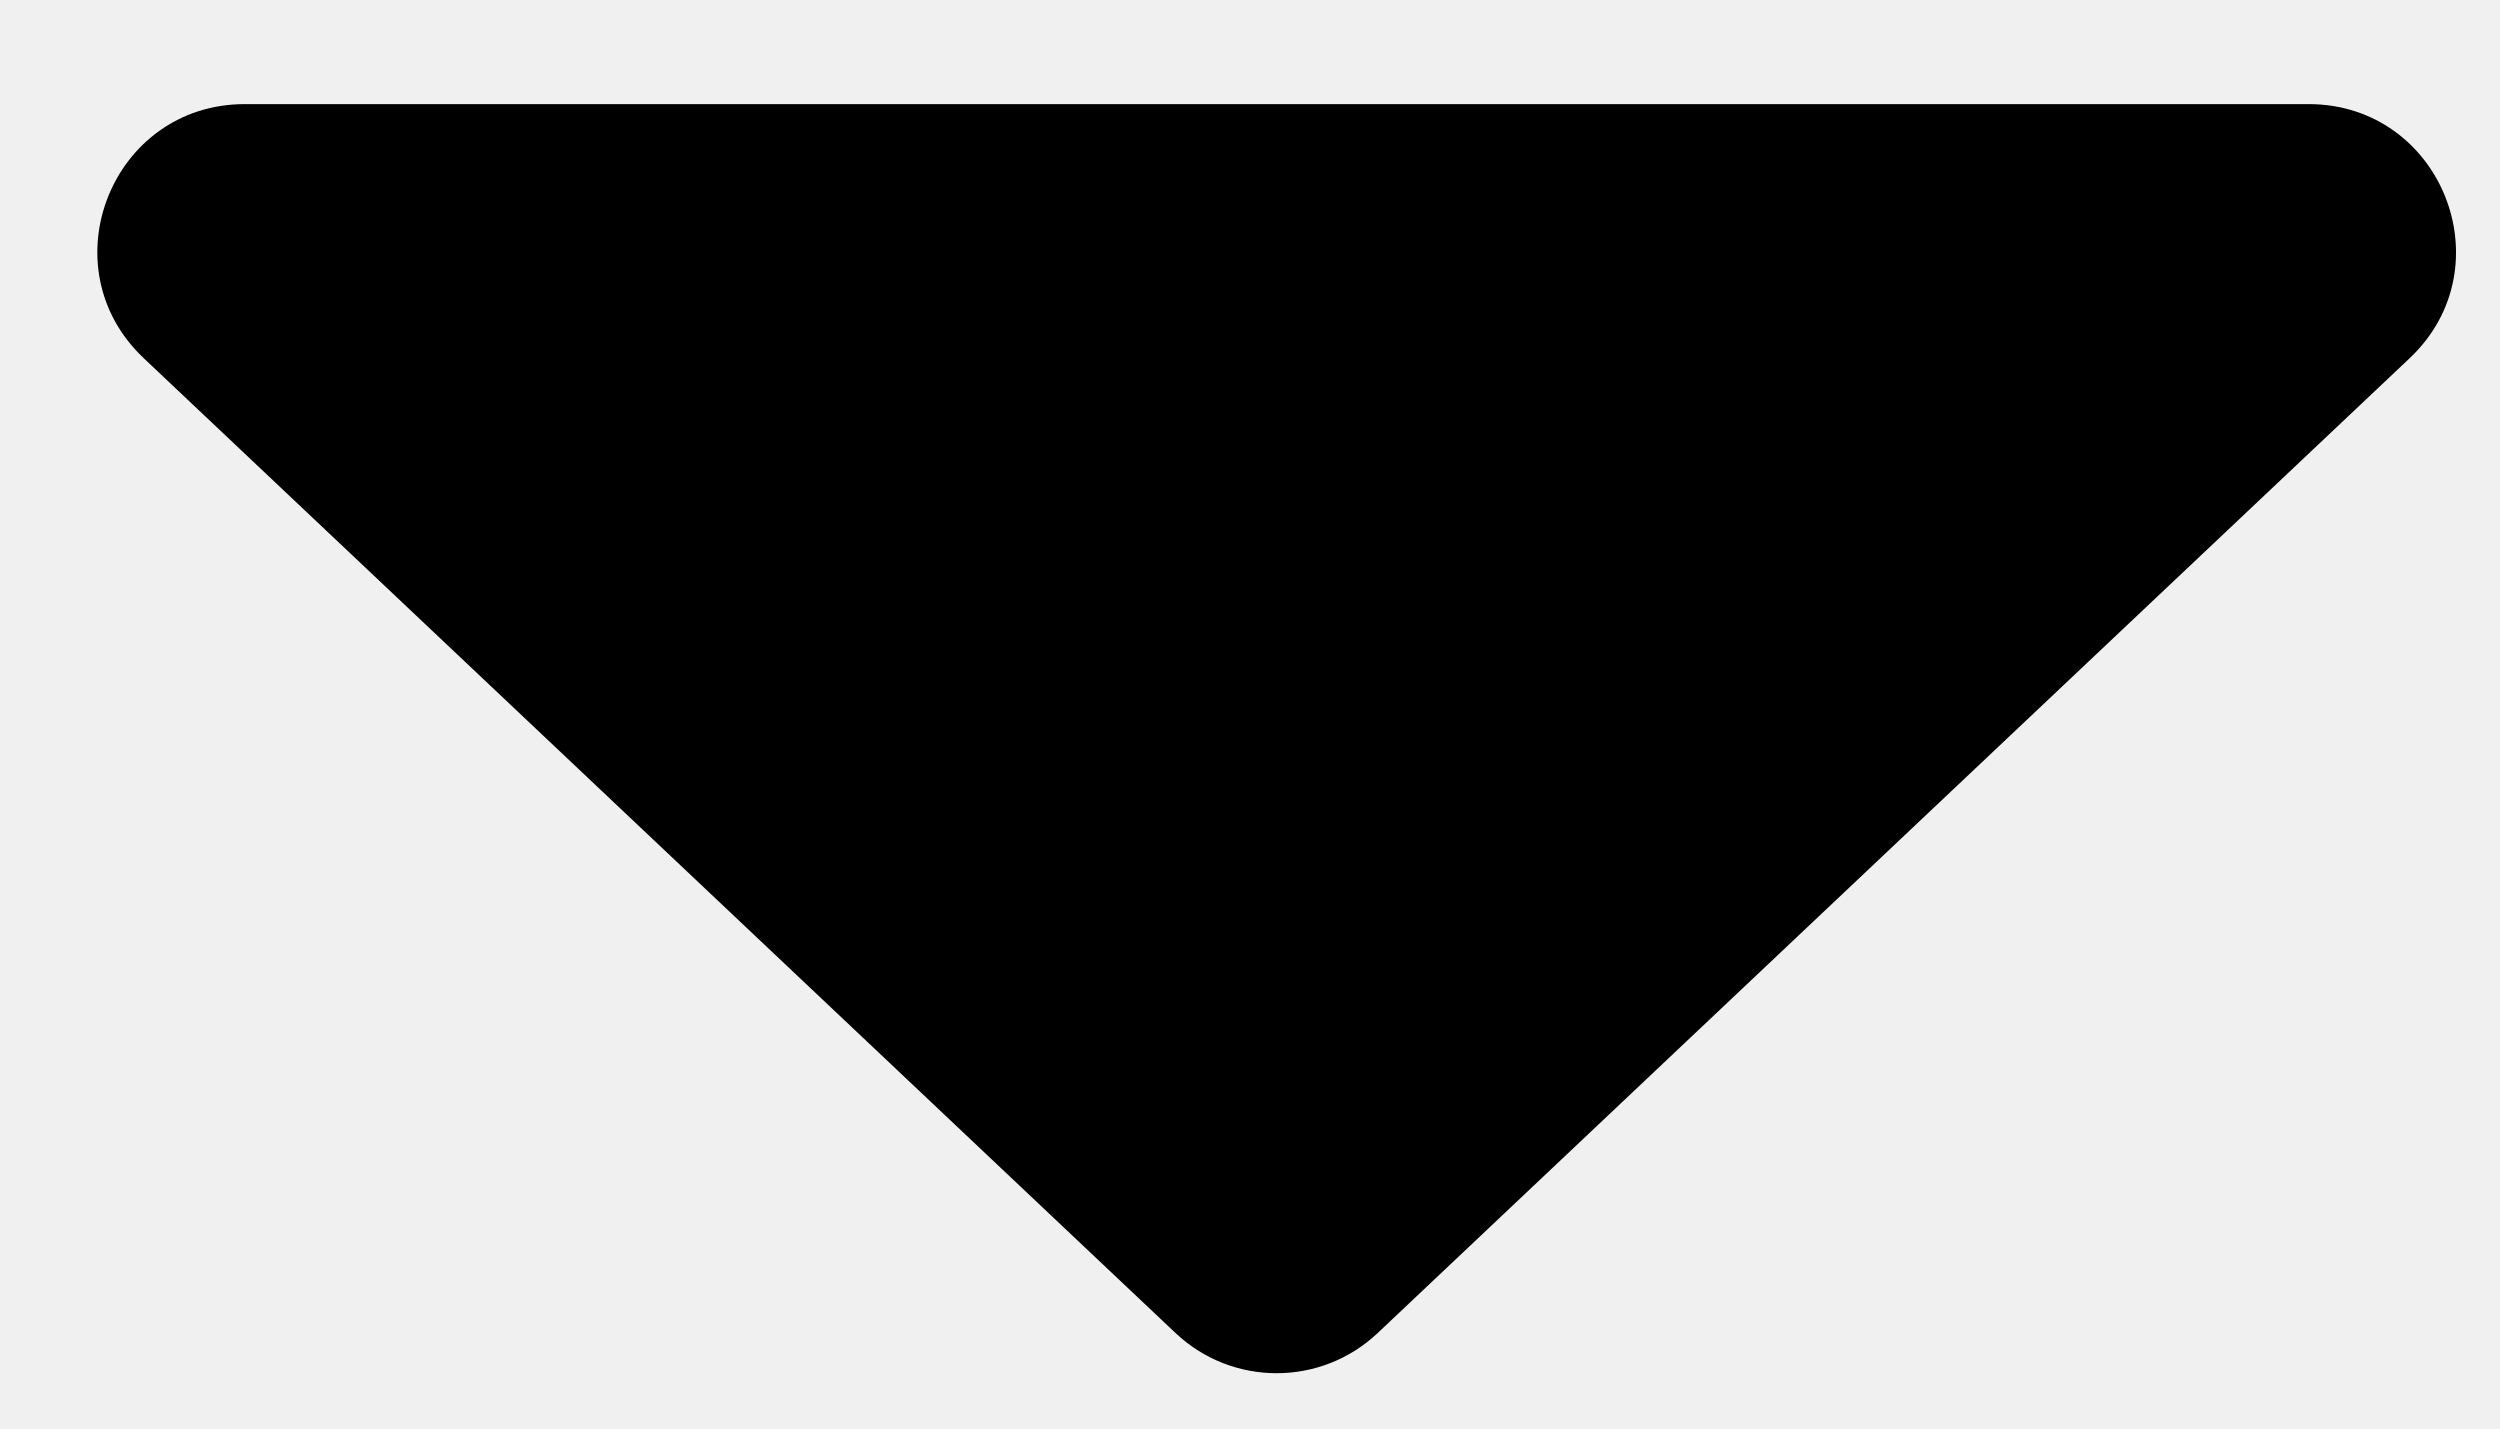
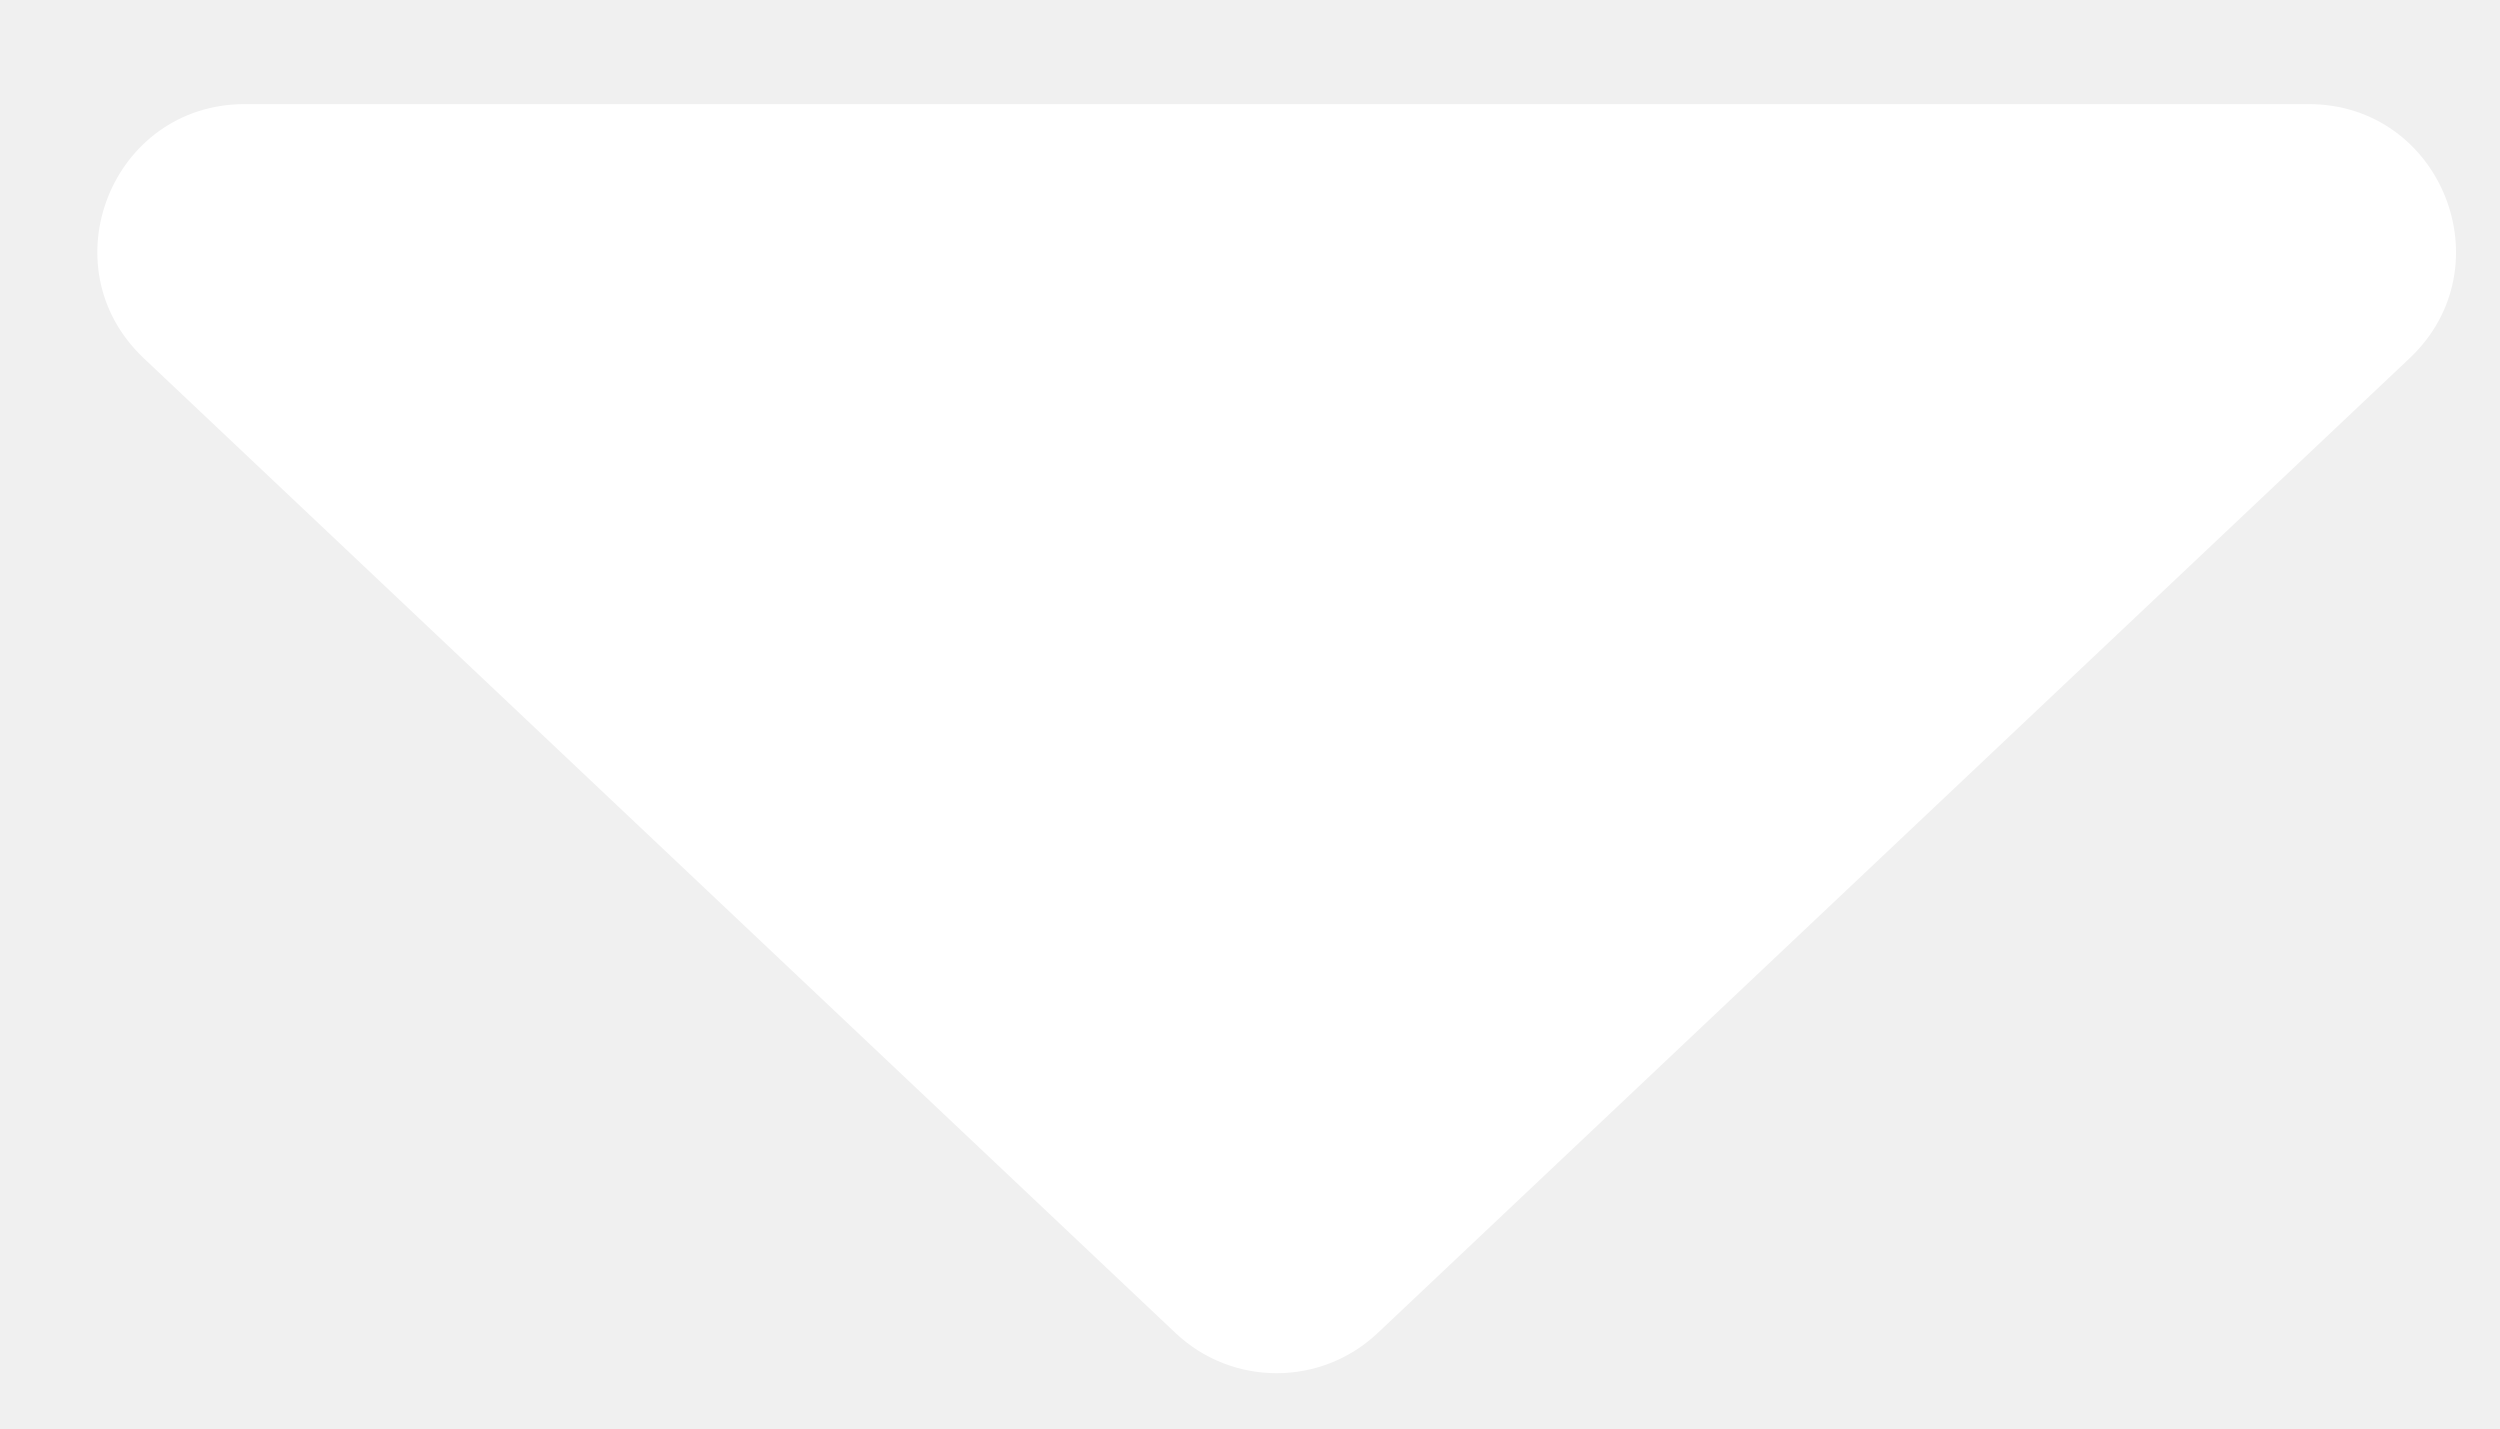
- <svg xmlns="http://www.w3.org/2000/svg" width="current" height="current" viewBox="0 0 14 8" fill="currentColor">
-   <path d="M7.715 7.465C7.397 7.765 6.901 7.765 6.583 7.465L0.805 2.006C0.263 1.494 0.625 0.583 1.371 0.583L12.928 0.583C13.673 0.583 14.036 1.494 13.494 2.006L7.715 7.465Z" fill="currentColor" />
+ <svg xmlns="http://www.w3.org/2000/svg" width="current" height="current" viewBox="0 0 14 8" fill="none">
+   <path d="M7.715 7.465C7.397 7.765 6.901 7.765 6.583 7.465L0.805 2.006C0.263 1.494 0.625 0.583 1.371 0.583L12.928 0.583C13.673 0.583 14.036 1.494 13.494 2.006L7.715 7.465Z" fill="#fff" />
</svg>
